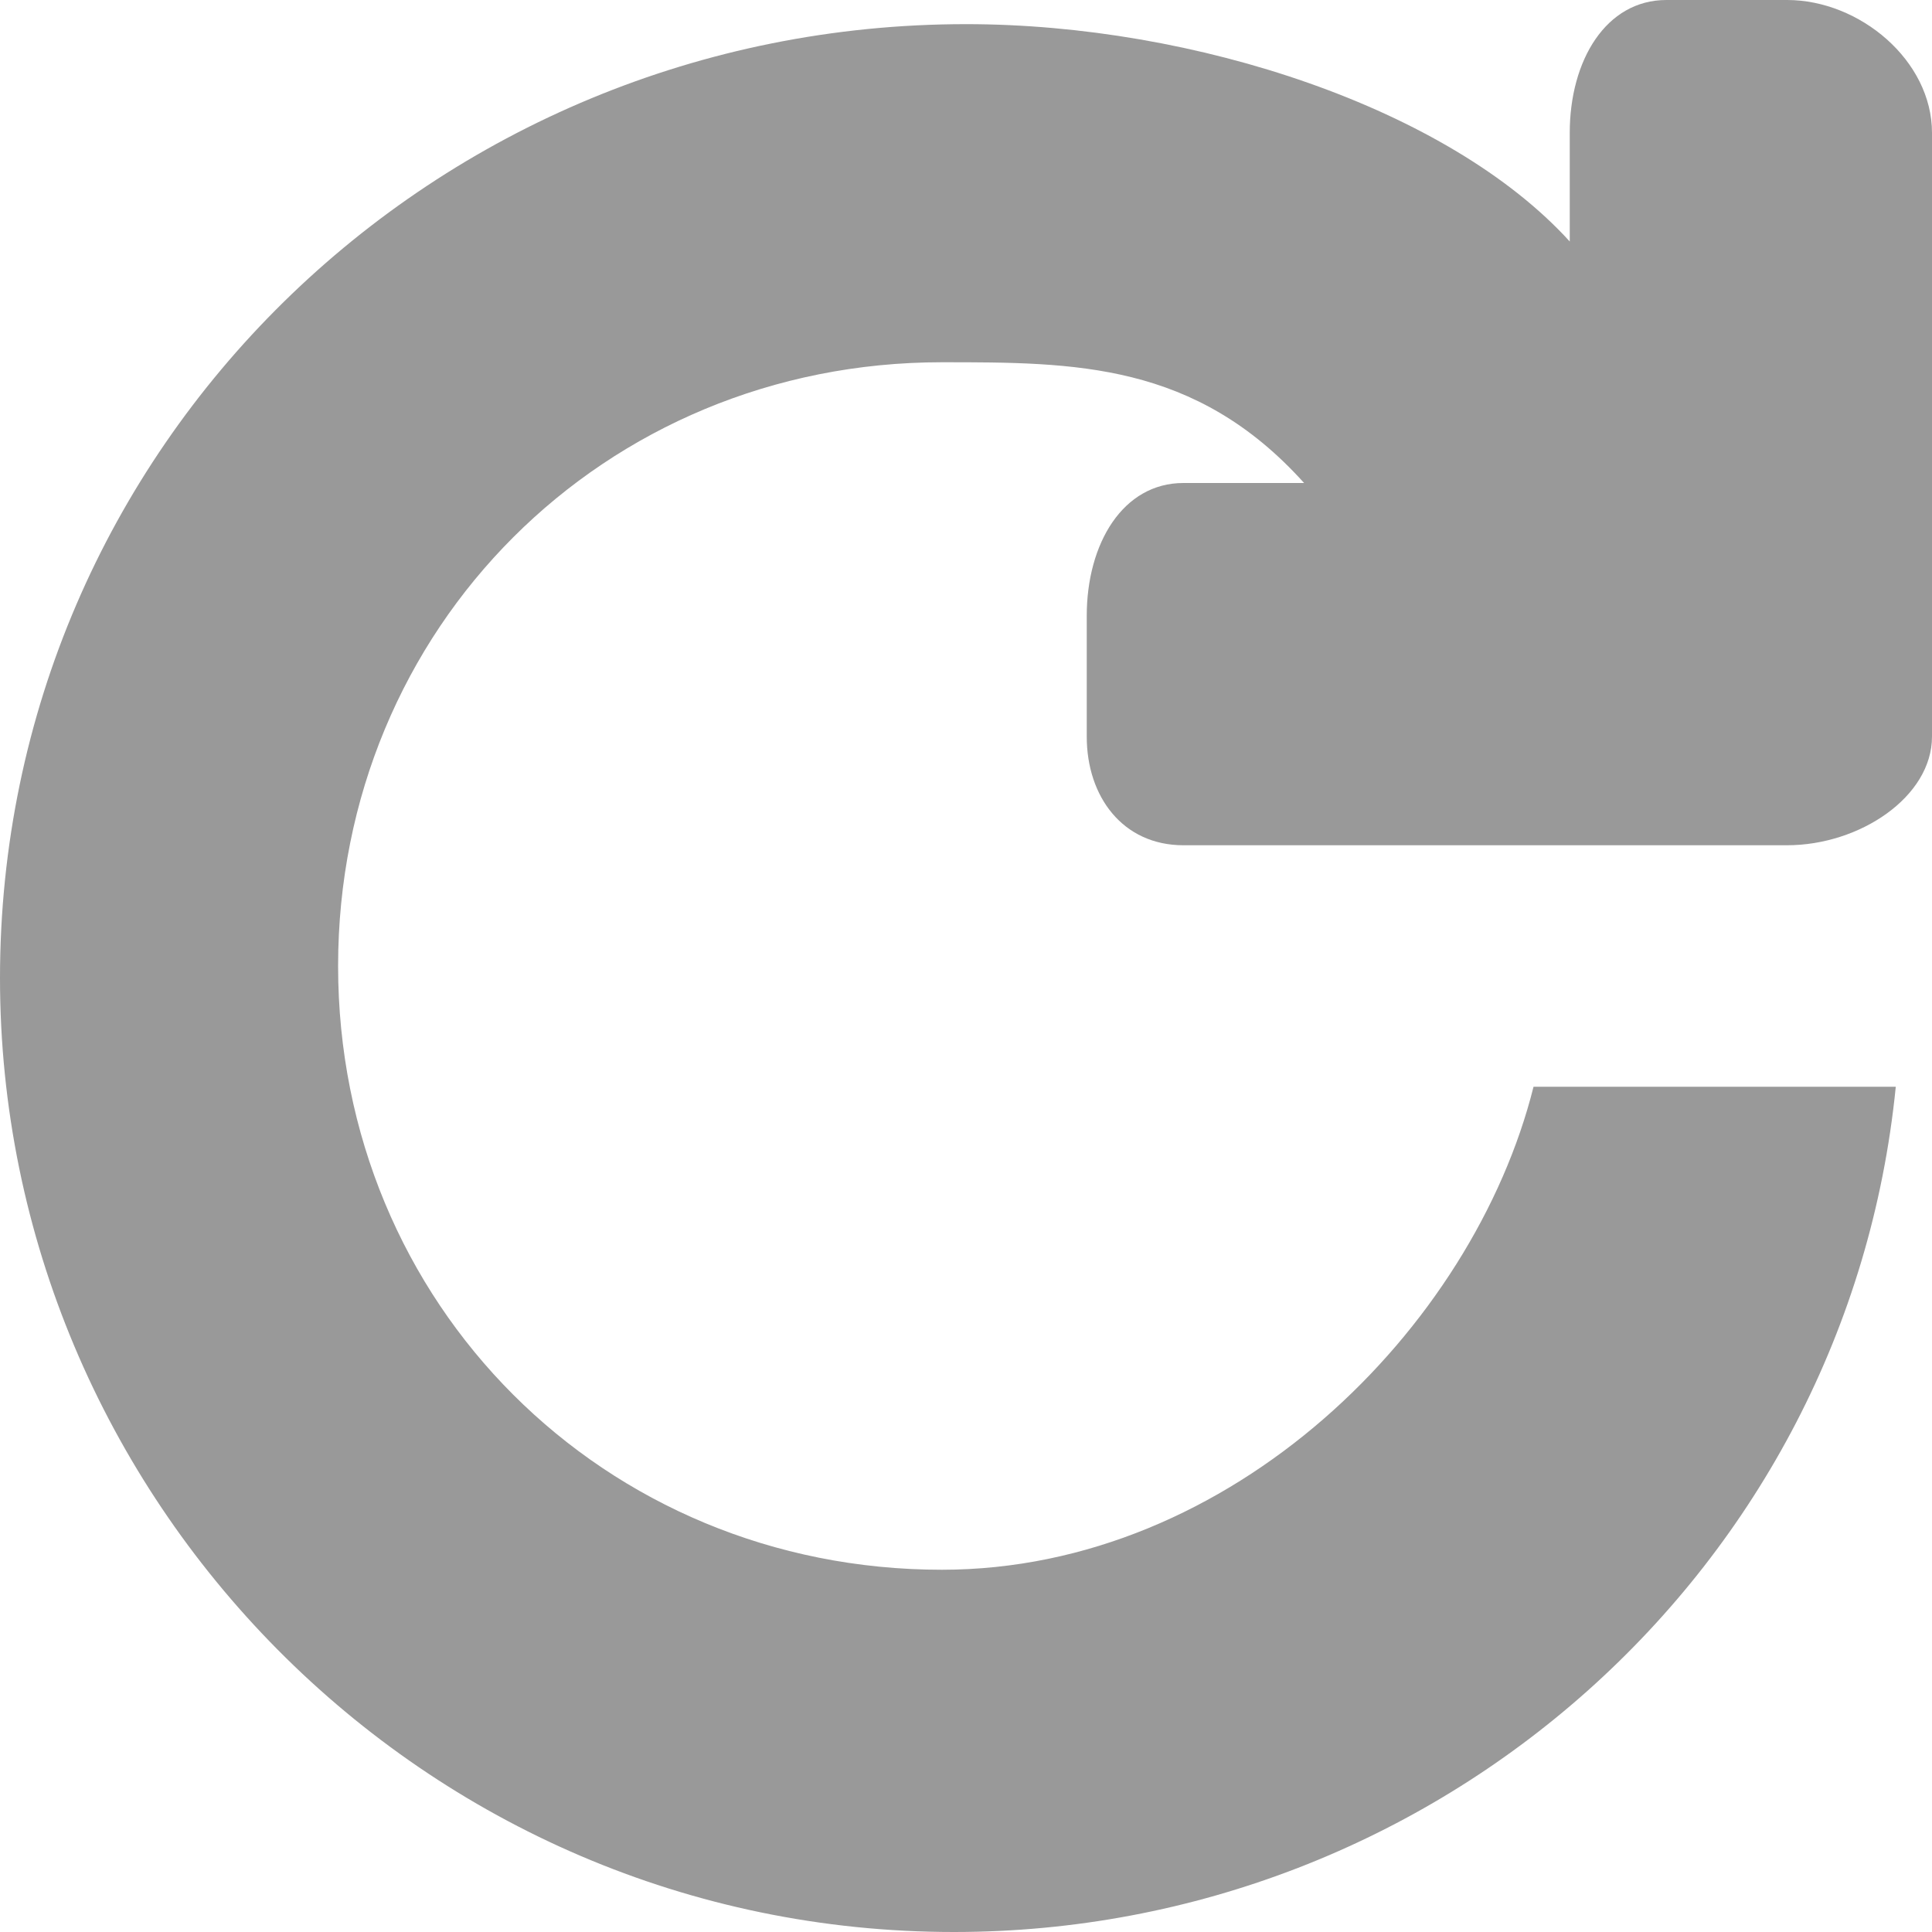
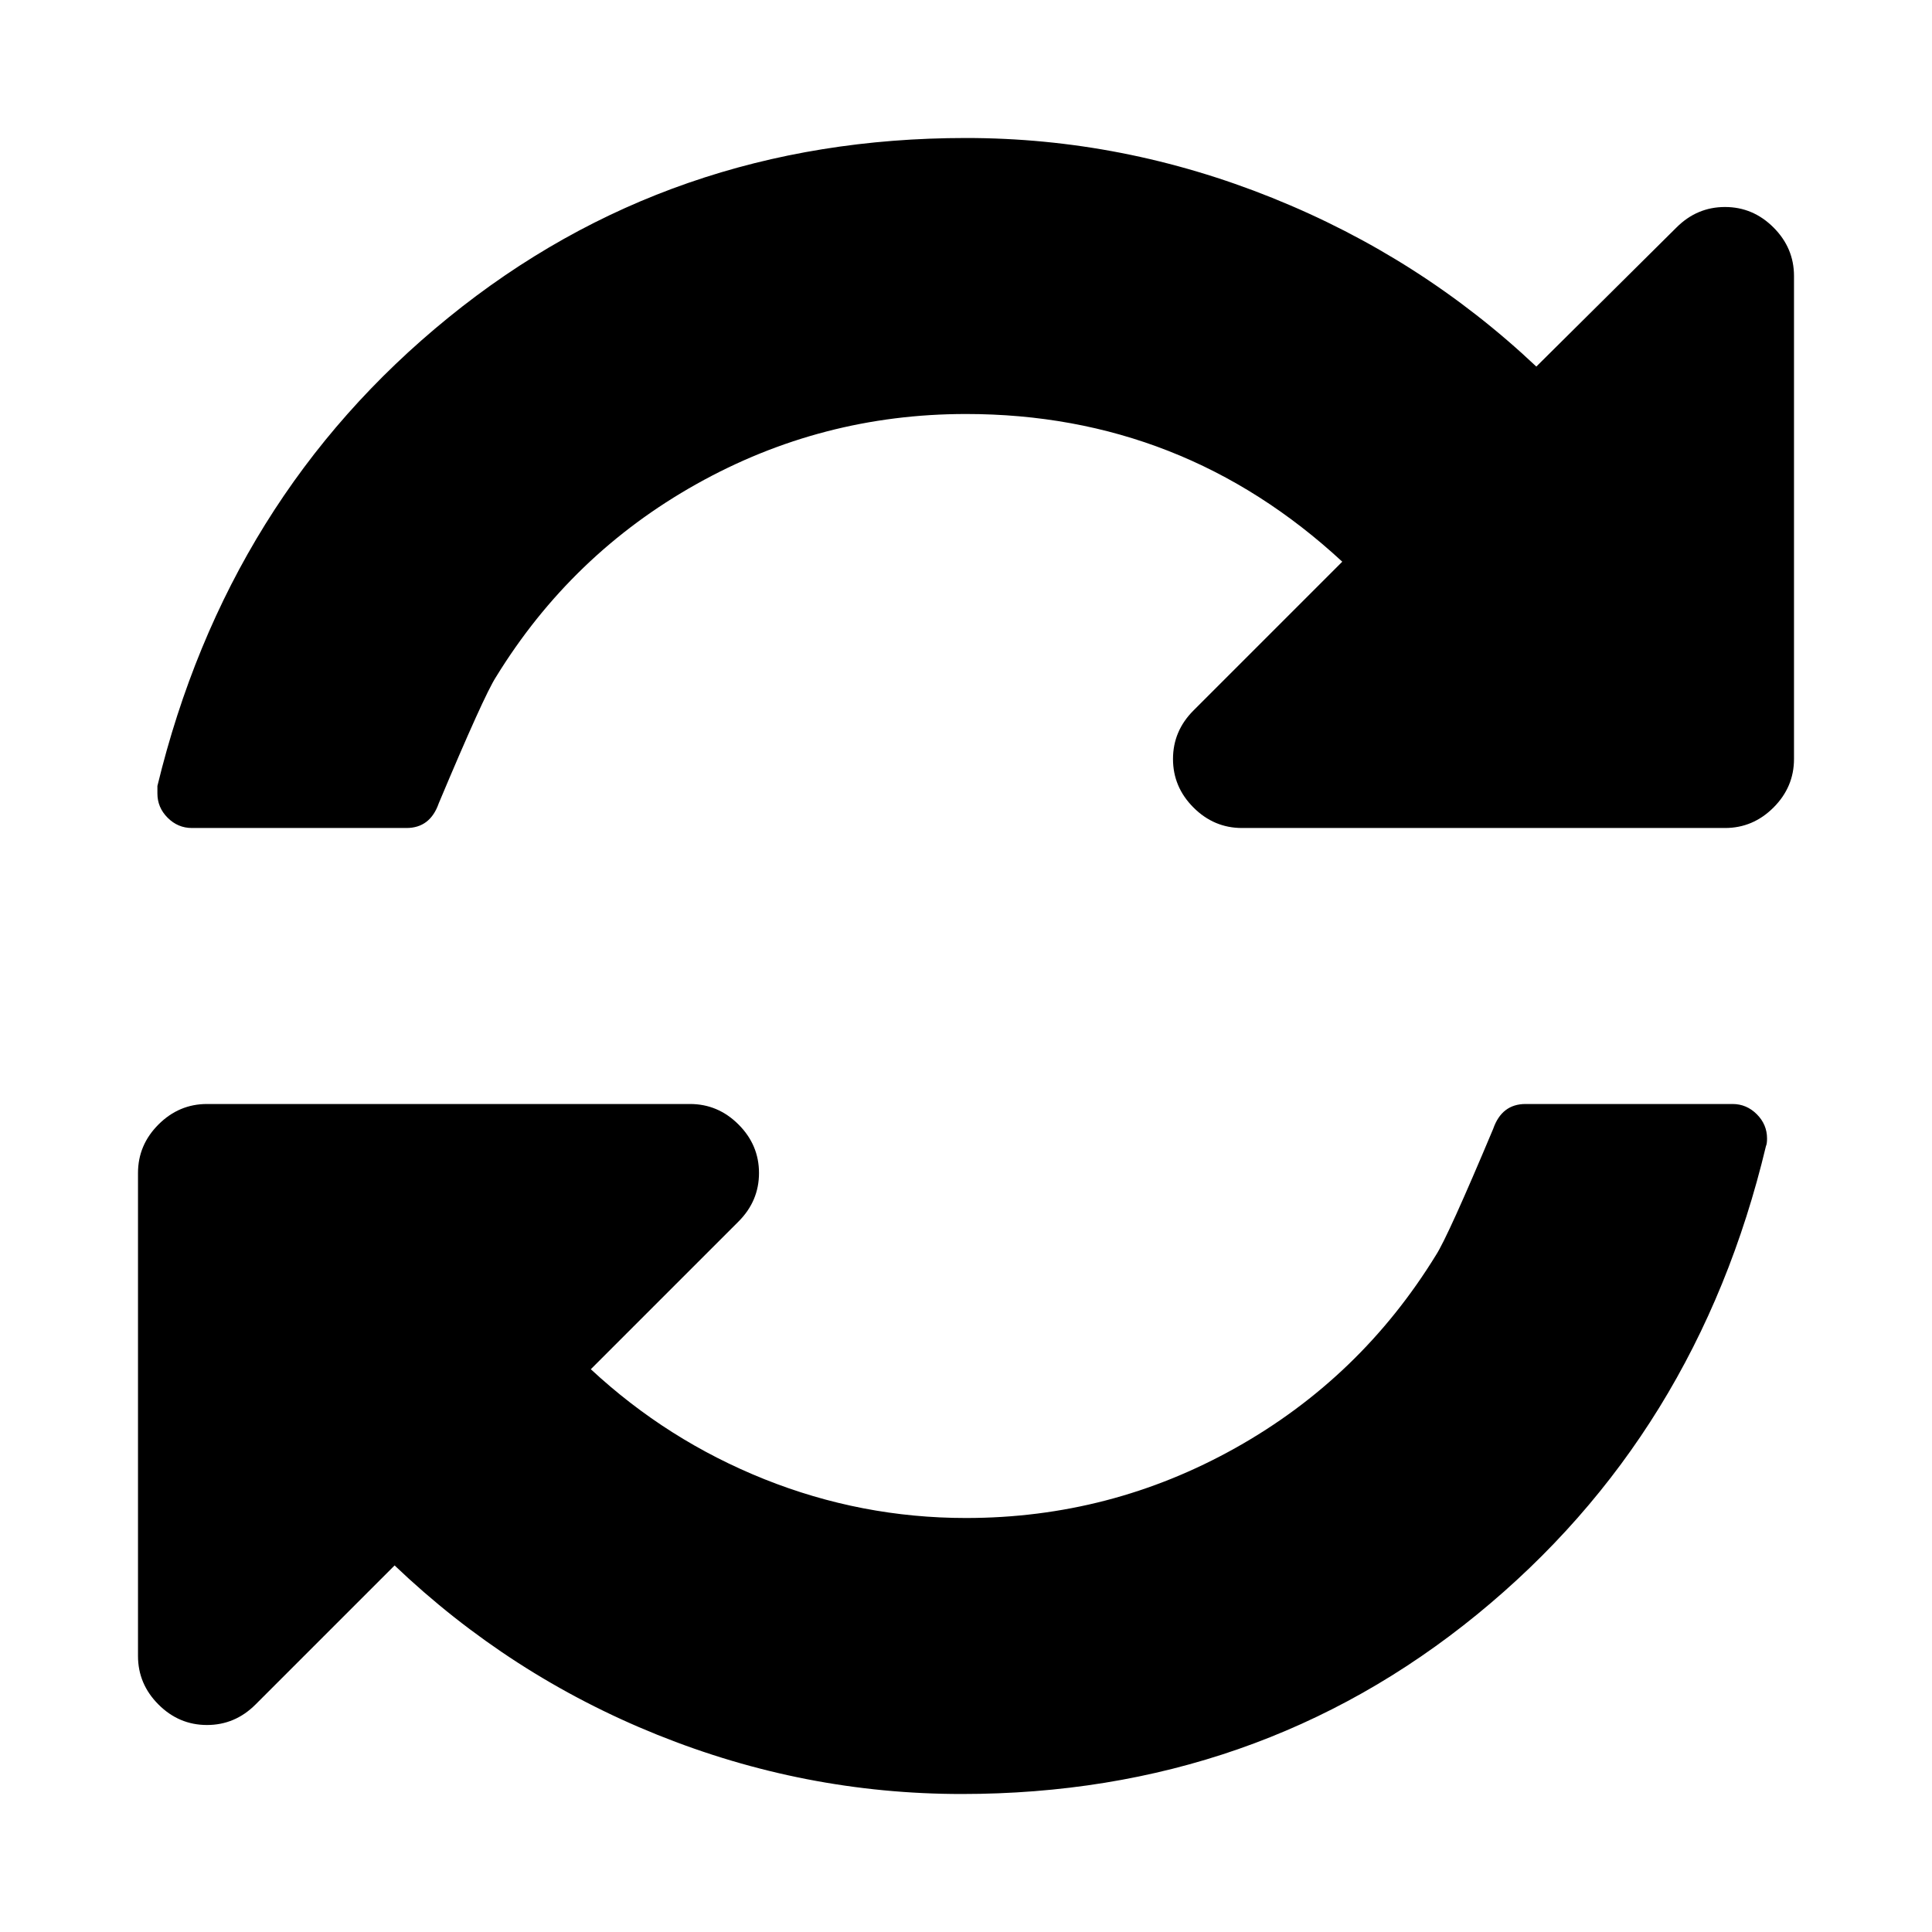
- <svg xmlns="http://www.w3.org/2000/svg" width="16" height="16" viewBox="0 0 16 16" preserveAspectRatio="xMinYMid meet" overflow="visible">
-   <path d="M7.9 16c4 0 7.4-3 7.8-7h-3c-.5 2-2.5 4-4.9 4-2.8 0-5-2.2-5-5s2.2-5 5-5c1.1 0 2.1 0 3 1h-1c-.5 0-.8.5-.8 1.1v1c0 .5.3.9.8.9h5c.6 0 1.2-.4 1.2-.9v-5c0-.6-.6-1.1-1.2-1.1h-1c-.5 0-.8.5-.8 1.1V2C12 .9 9.9.2 8 .2 3.6.2 0 3.7 0 8.1 0 12.4 3.5 16 7.9 16z" fill="#999" />
+ <svg xmlns="http://www.w3.org/2000/svg" width="1792" height="1792" viewBox="0 0 1792 1792" preserveAspectRatio="xMinYMid meet">
+   <path d="M1639 1056q0 5-1 7-64 268-268 434.5t-478 166.5q-146 0-282.5-55t-243.5-157l-129 129q-19 19-45 19t-45-19-19-45v-448q0-26 19-45t45-19h448q26 0 45 19t19 45-19 45l-137 137q71 66 161 102t187 36q134 0 250-65t186-179q11-17 53-117 8-23 30-23h192q13 0 22.5 9.5t9.5 22.5zm25-800v448q0 26-19 45t-45 19h-448q-26 0-45-19t-19-45 19-45l138-138q-148-137-349-137-134 0-250 65t-186 179q-11 17-53 117-8 23-30 23h-199q-13 0-22.5-9.5t-9.5-22.5v-7q65-268 270-434.5t480-166.5q146 0 284 55.5t245 156.5l130-129q19-19 45-19t45 19 19 45z" />
</svg>
